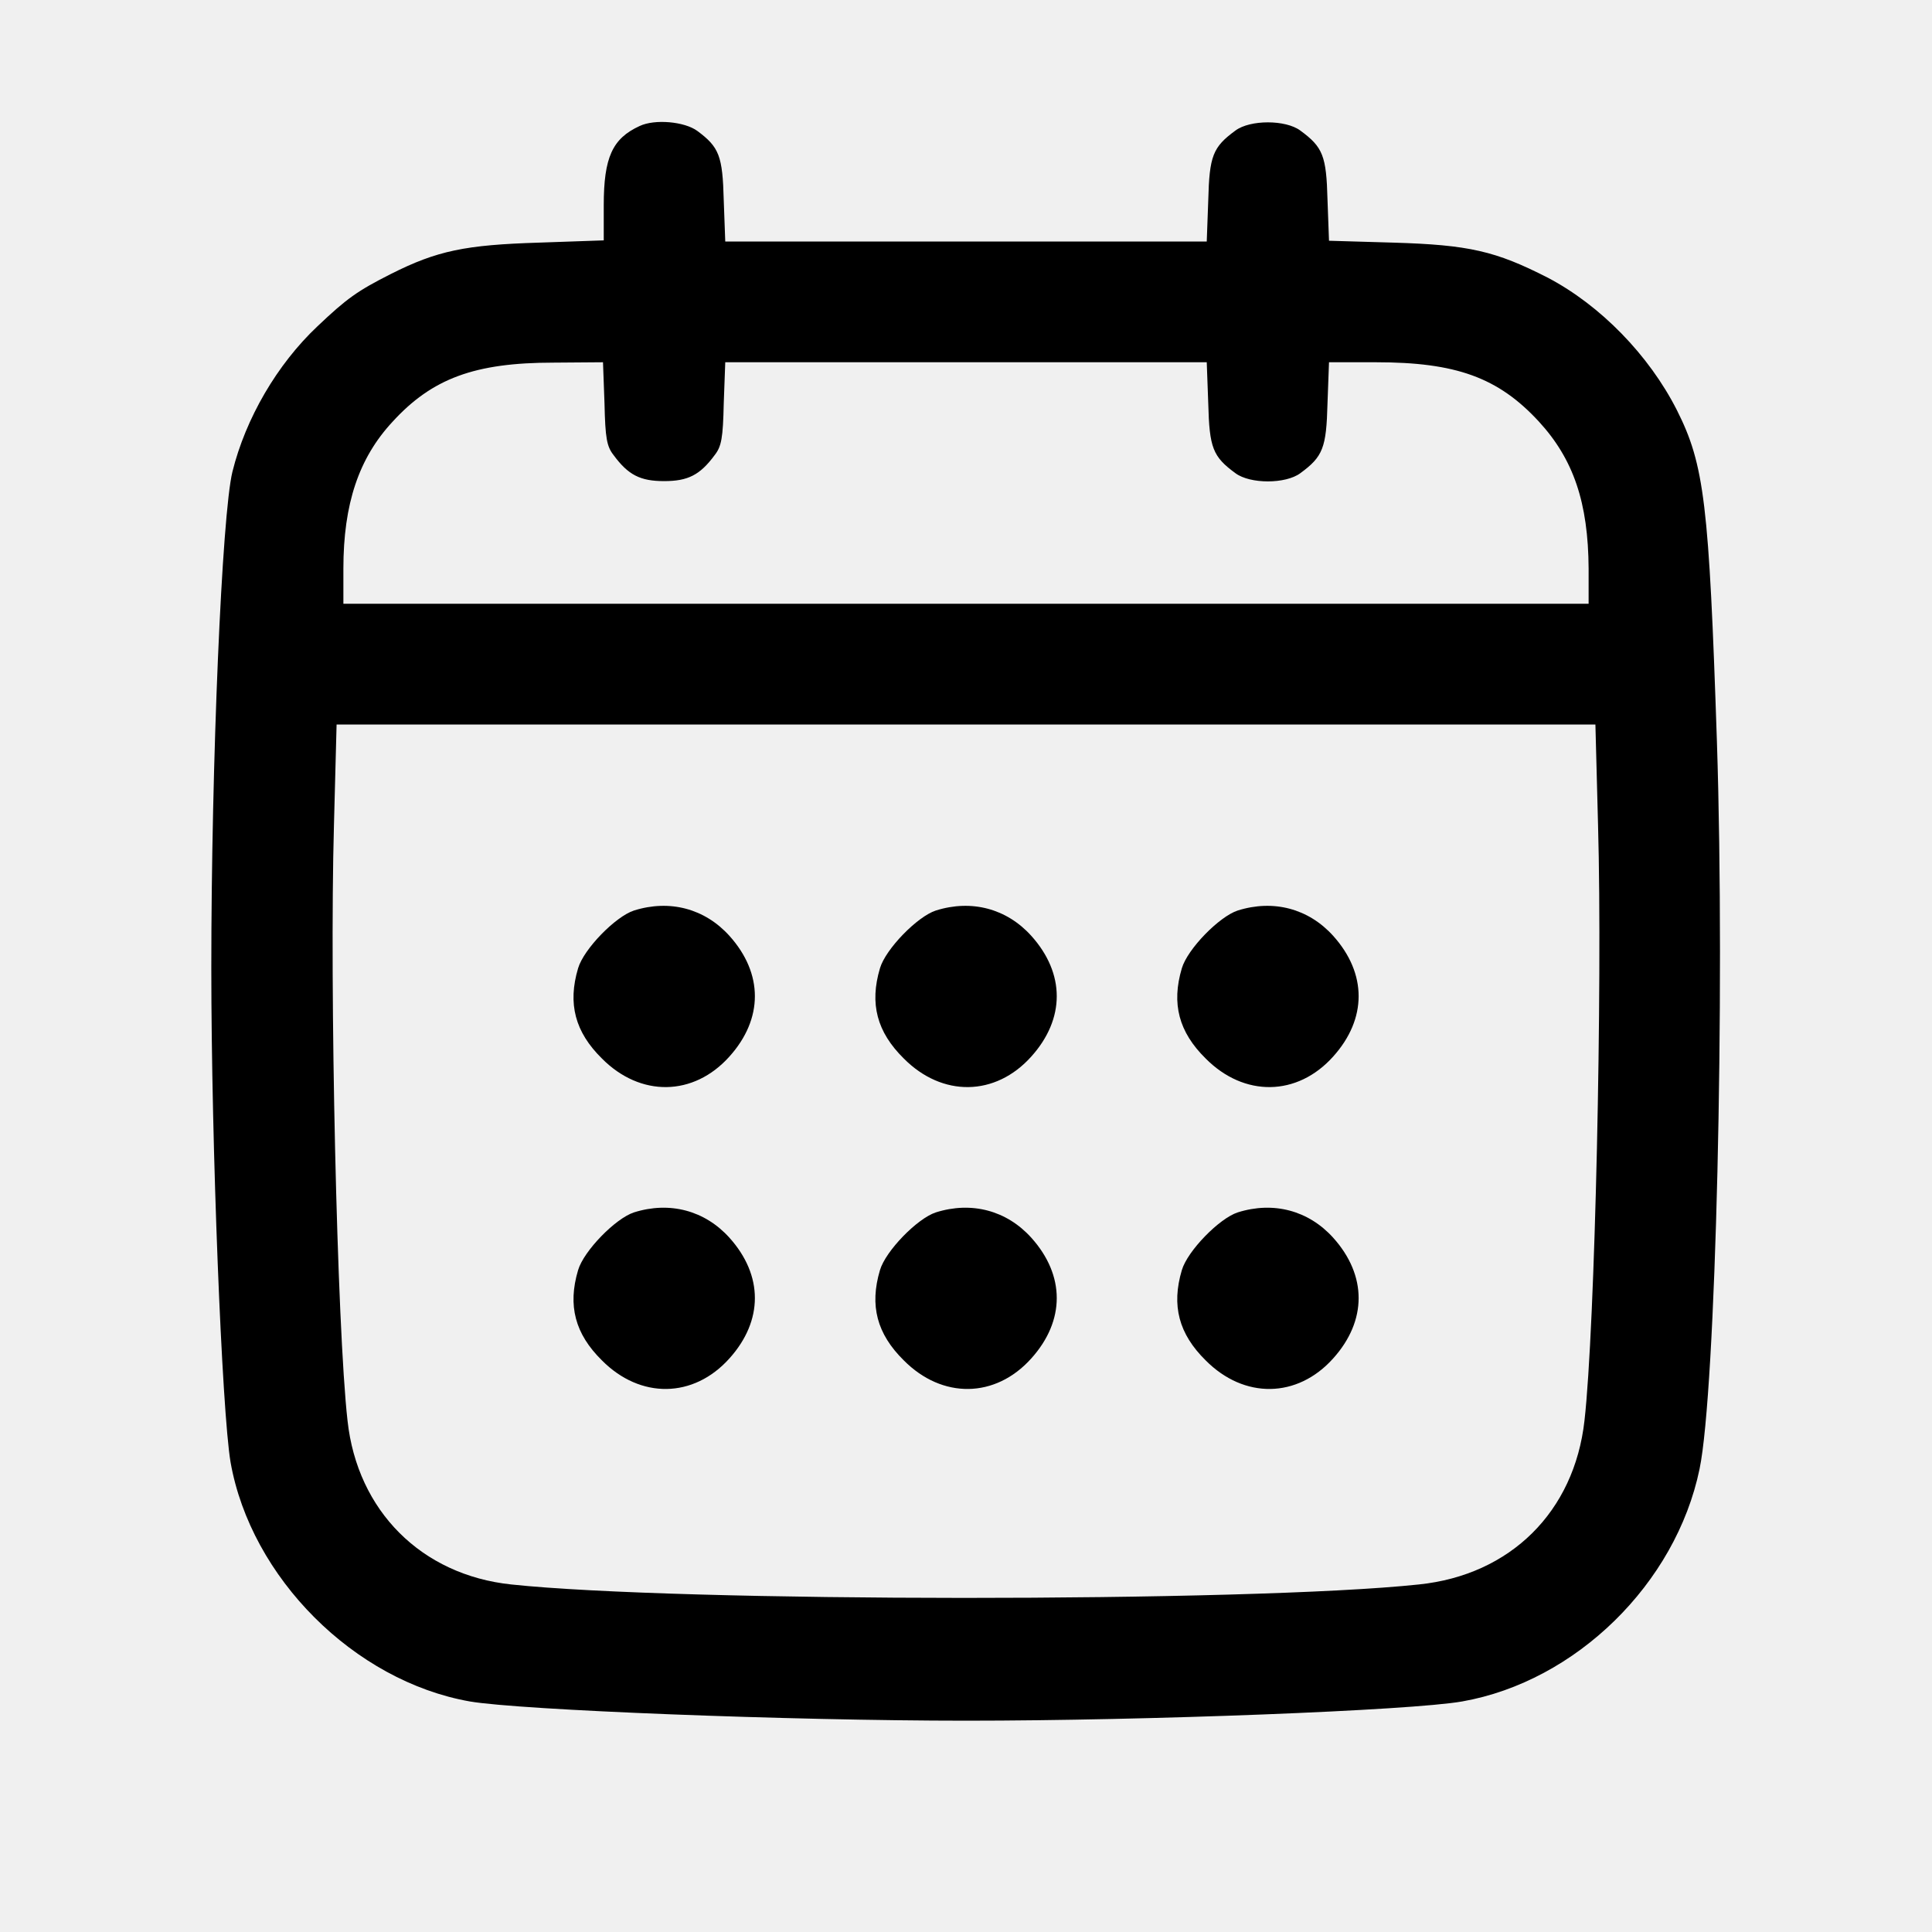
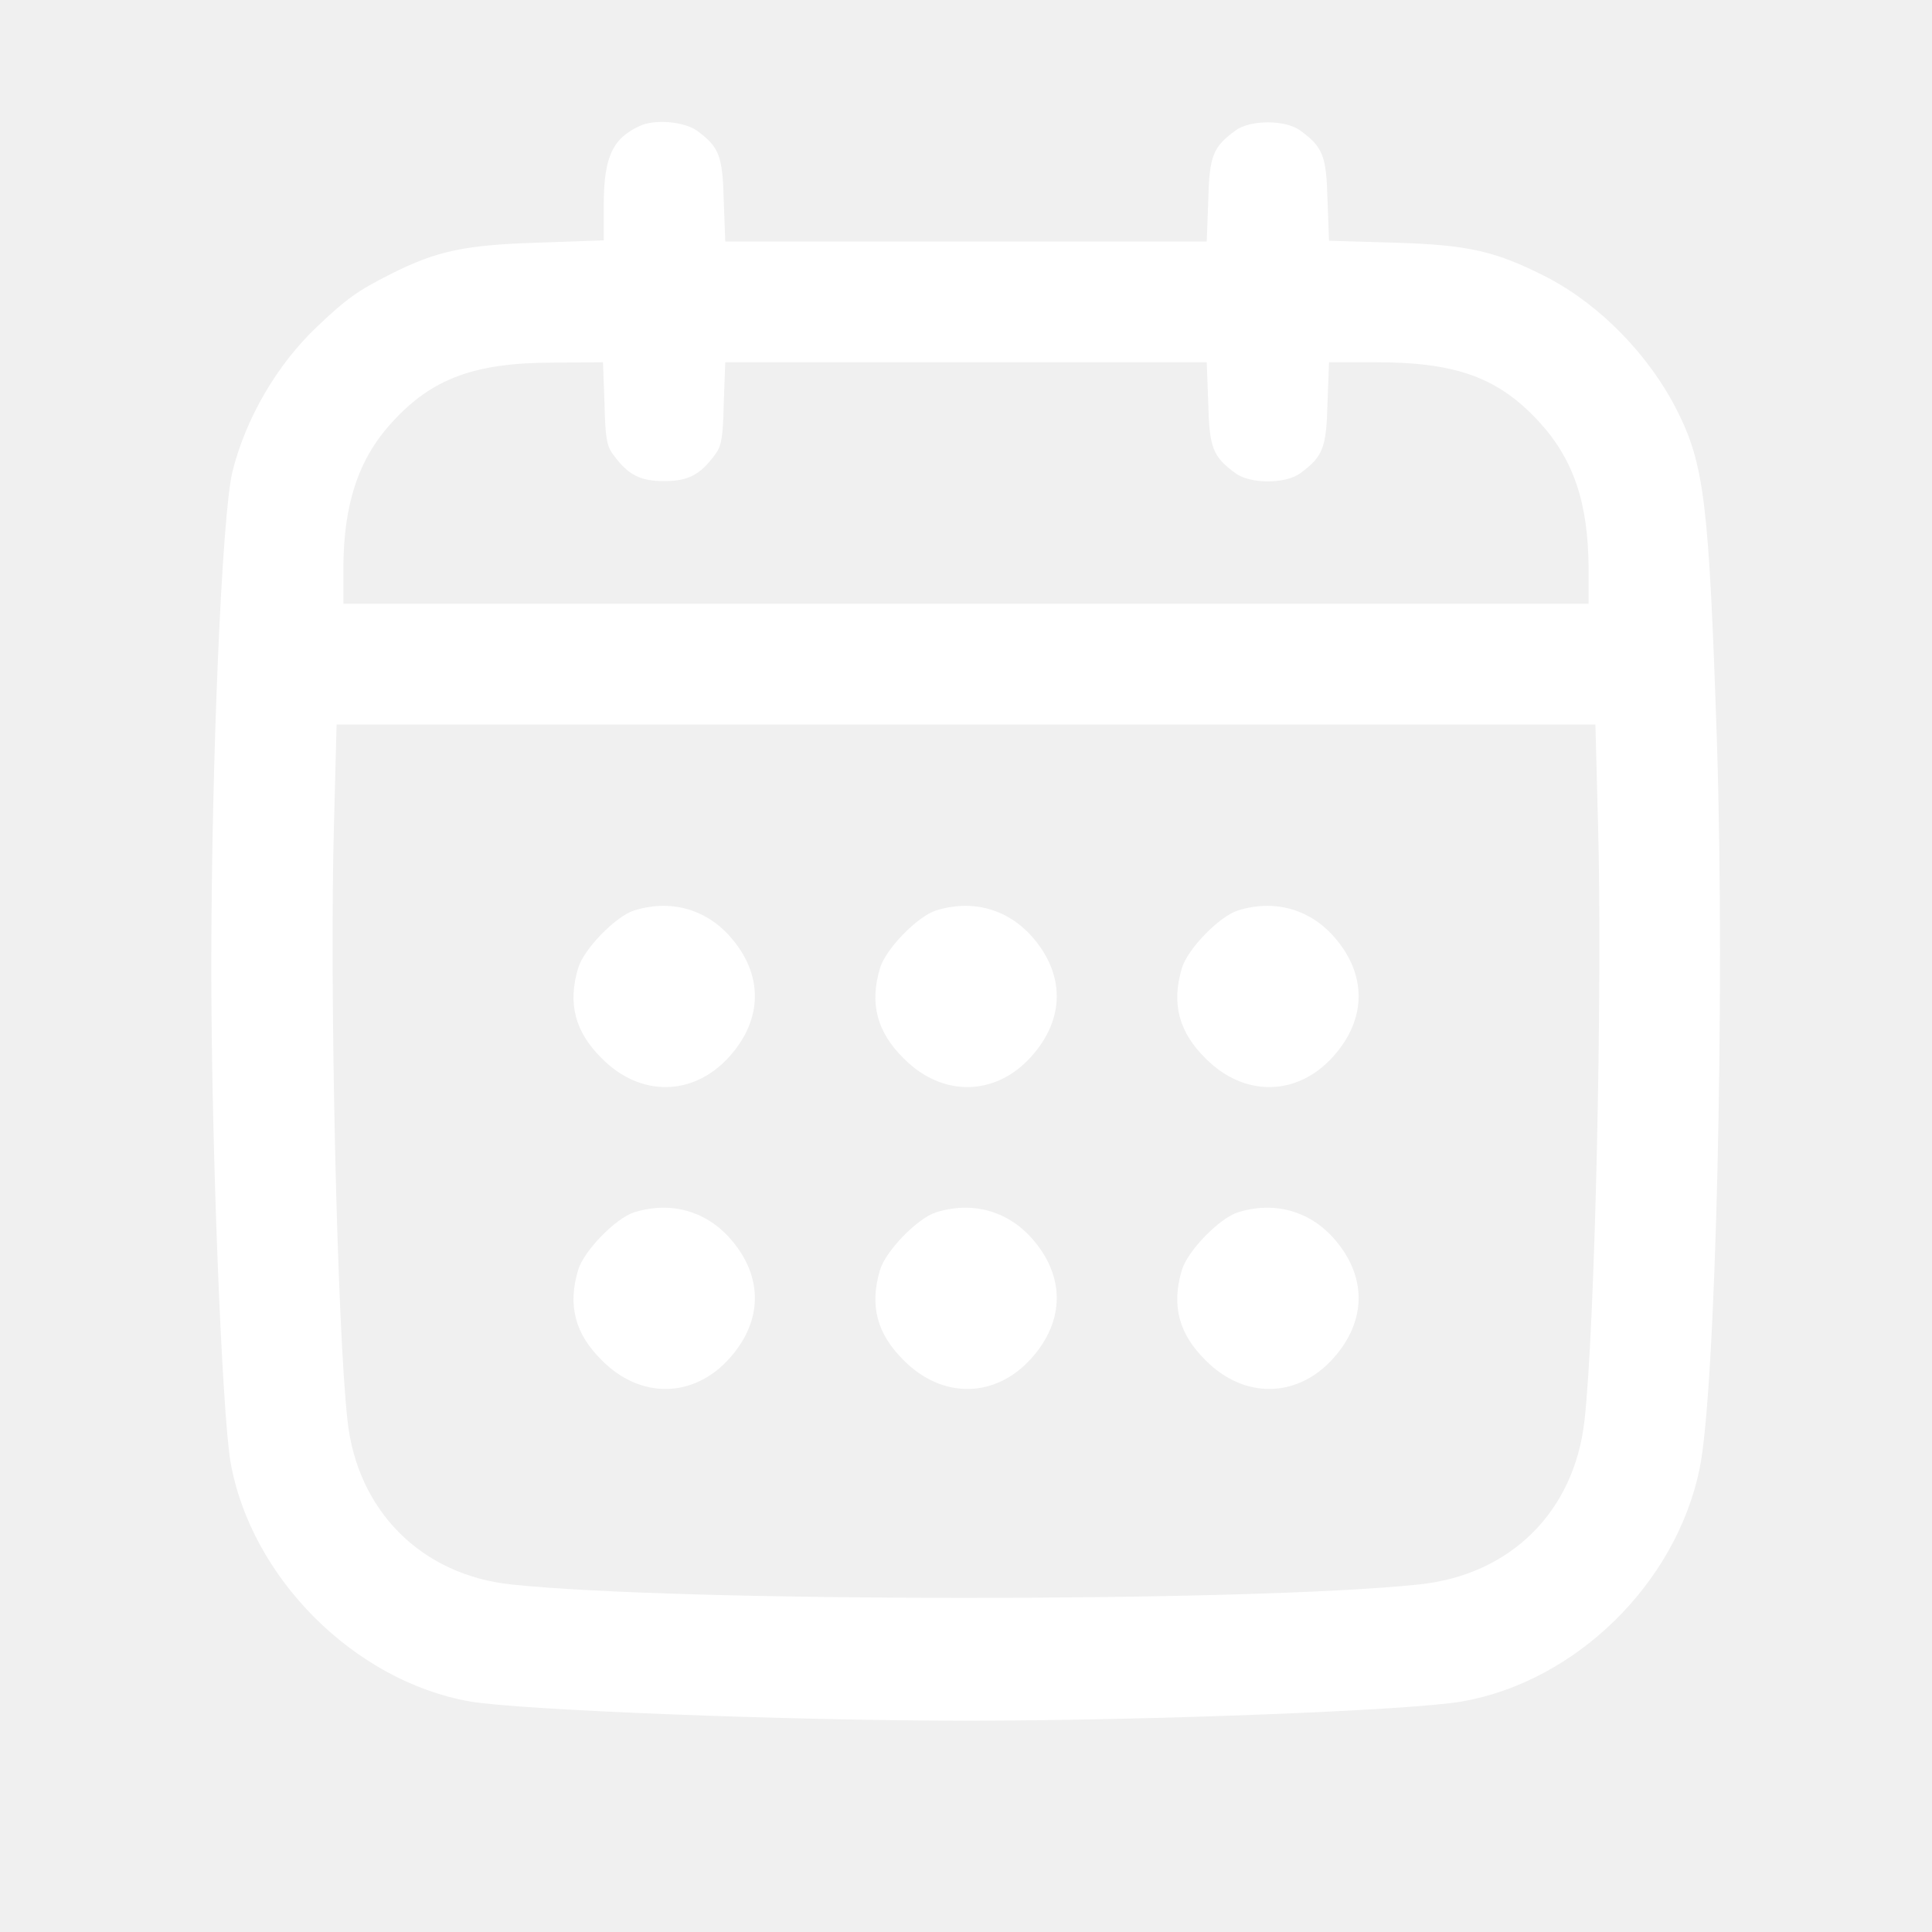
<svg xmlns="http://www.w3.org/2000/svg" version="1.0" width="512pt" height="512pt" viewBox="0 0 512 512" preserveAspectRatio="xMidYMid meet">
-   <g transform="translate(0,512) scale(0.1,-0.1)" fill="#000000" stroke="none">
+   <g transform="translate(0,512) scale(0.1,-0.1)" fill="#ffffff" stroke="none">
    <path d="M1695 4786 c-72 -33 -95 -83 -95 -210 l0 -93 -172 -6 c-194 -6 -269 -21 -392 -83 -89 -45 -117 -65 -195 -139 -107 -101 -190 -244 -225 -385 -28 -114 -56 -772 -56 -1315 0 -472 28 -1174 51 -1310 54 -306 328 -580 634 -634 134 -23 846 -51 1315 -51 481 0 1179 27 1315 51 301 53 566 312 629 616 43 206 68 1254 46 1928 -21 630 -33 733 -106 878 -74 146 -203 278 -342 351 -139 71 -209 87 -409 93 l-171 5 -4 109 c-3 116 -12 139 -72 183 -39 29 -133 29 -172 0 -60 -44 -69 -67 -72 -185 l-4 -109 -638 0 -638 0 -4 109 c-3 118 -12 141 -70 184 -34 25 -113 32 -153 13z m-93 -735 c2 -92 6 -114 24 -137 39 -53 71 -69 134 -69 63 0 95 16 134 69 18 23 22 45 24 137 l4 109 638 0 638 0 4 -109 c3 -118 12 -141 72 -185 39 -29 133 -29 172 0 60 44 69 67 72 185 l4 109 124 0 c212 0 324 -40 432 -157 92 -100 131 -215 132 -390 l0 -93 -1650 0 -1650 0 0 93 c0 172 41 293 130 389 105 115 218 157 427 157 l131 1 4 -109z m2633 -1118 c12 -427 -8 -1333 -36 -1578 -27 -241 -196 -409 -439 -434 -452 -48 -1966 -47 -2405 0 -238 25 -408 195 -434 434 -28 247 -48 1149 -36 1578 l7 267 1668 0 1668 0 7 -267z" />
    <path d="M1680 2707 c-49 -16 -133 -102 -148 -153 -28 -94 -8 -169 63 -239 102 -103 243 -101 338 5 90 100 90 220 0 320 -65 72 -158 97 -253 67z" />
    <path d="M2480 2707 c-49 -16 -133 -102 -148 -153 -28 -94 -8 -169 63 -239 102 -103 243 -101 338 5 90 100 90 220 0 320 -65 72 -158 97 -253 67z" />
    <path d="M3280 2707 c-49 -16 -133 -102 -148 -153 -28 -94 -8 -169 63 -239 102 -103 243 -101 338 5 90 100 90 220 0 320 -65 72 -158 97 -253 67z" />
    <path d="M1680 1907 c-49 -16 -133 -102 -148 -153 -28 -94 -8 -169 63 -239 102 -103 243 -101 338 5 90 100 90 220 0 320 -65 72 -158 97 -253 67z" />
    <path d="M2480 1907 c-49 -16 -133 -102 -148 -153 -28 -94 -8 -169 63 -239 102 -103 243 -101 338 5 90 100 90 220 0 320 -65 72 -158 97 -253 67z" />
    <path d="M3280 1907 c-49 -16 -133 -102 -148 -153 -28 -94 -8 -169 63 -239 102 -103 243 -101 338 5 90 100 90 220 0 320 -65 72 -158 97 -253 67z" />
  </g>
</svg>
